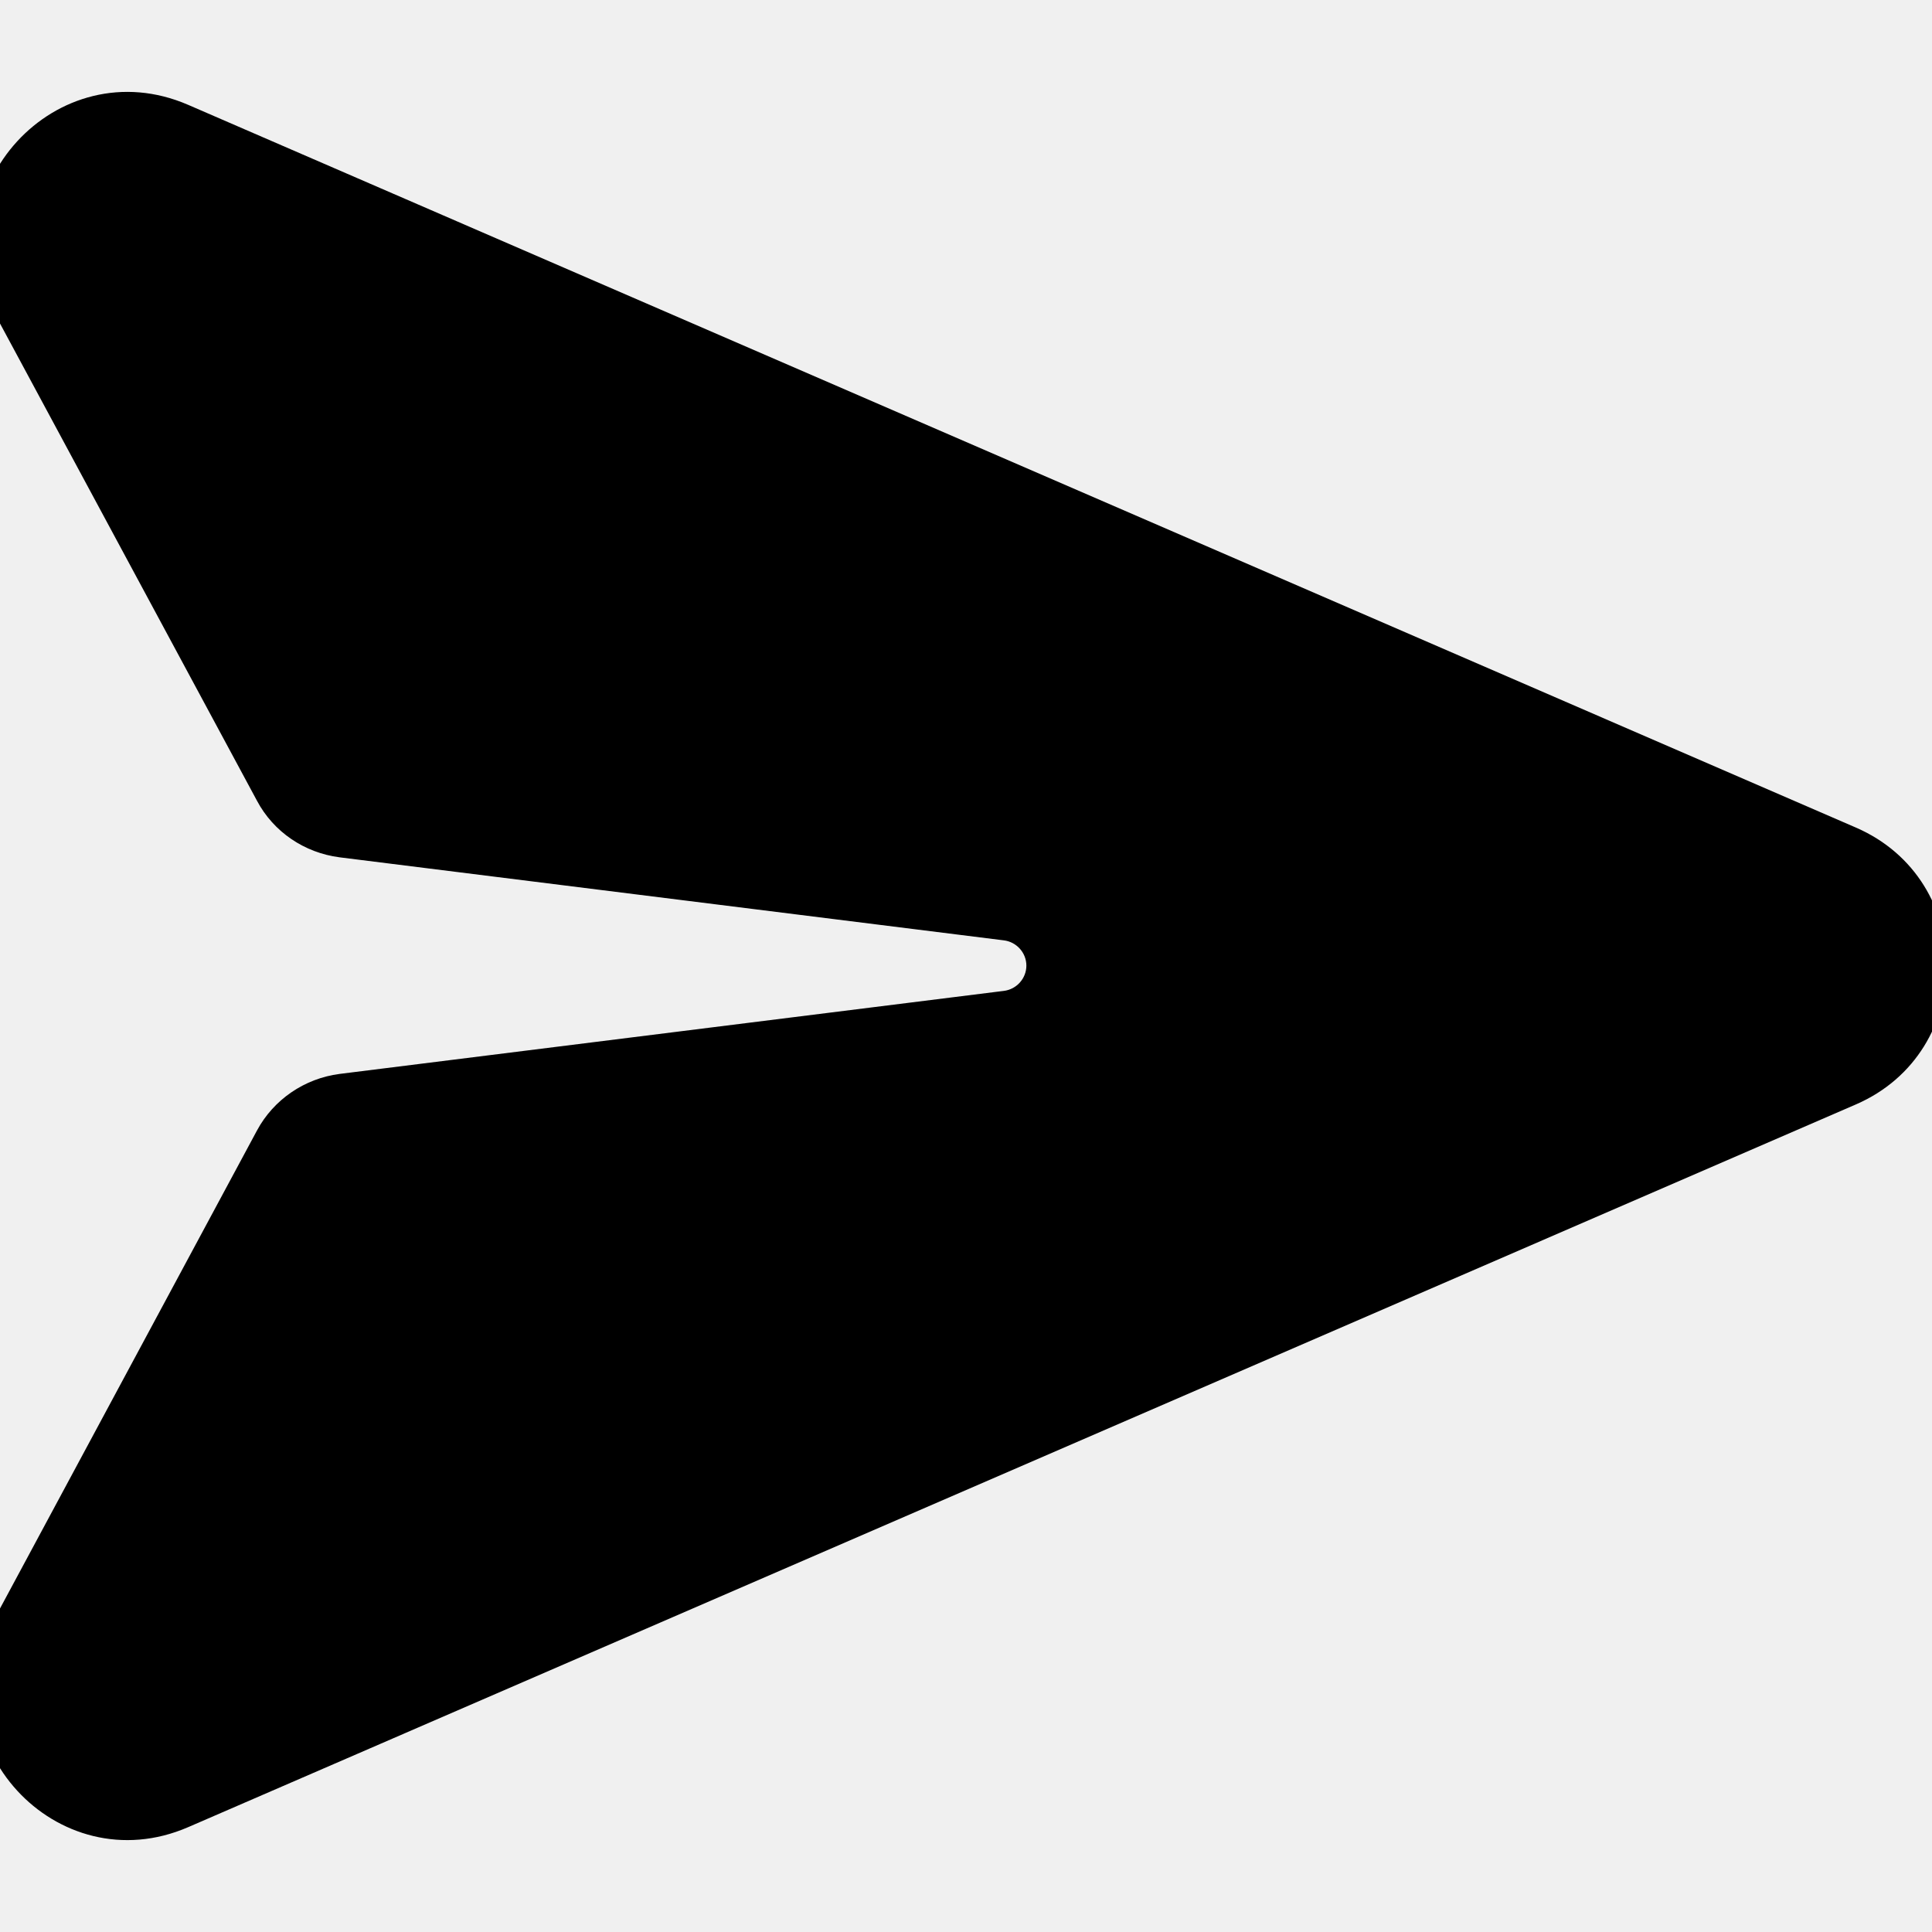
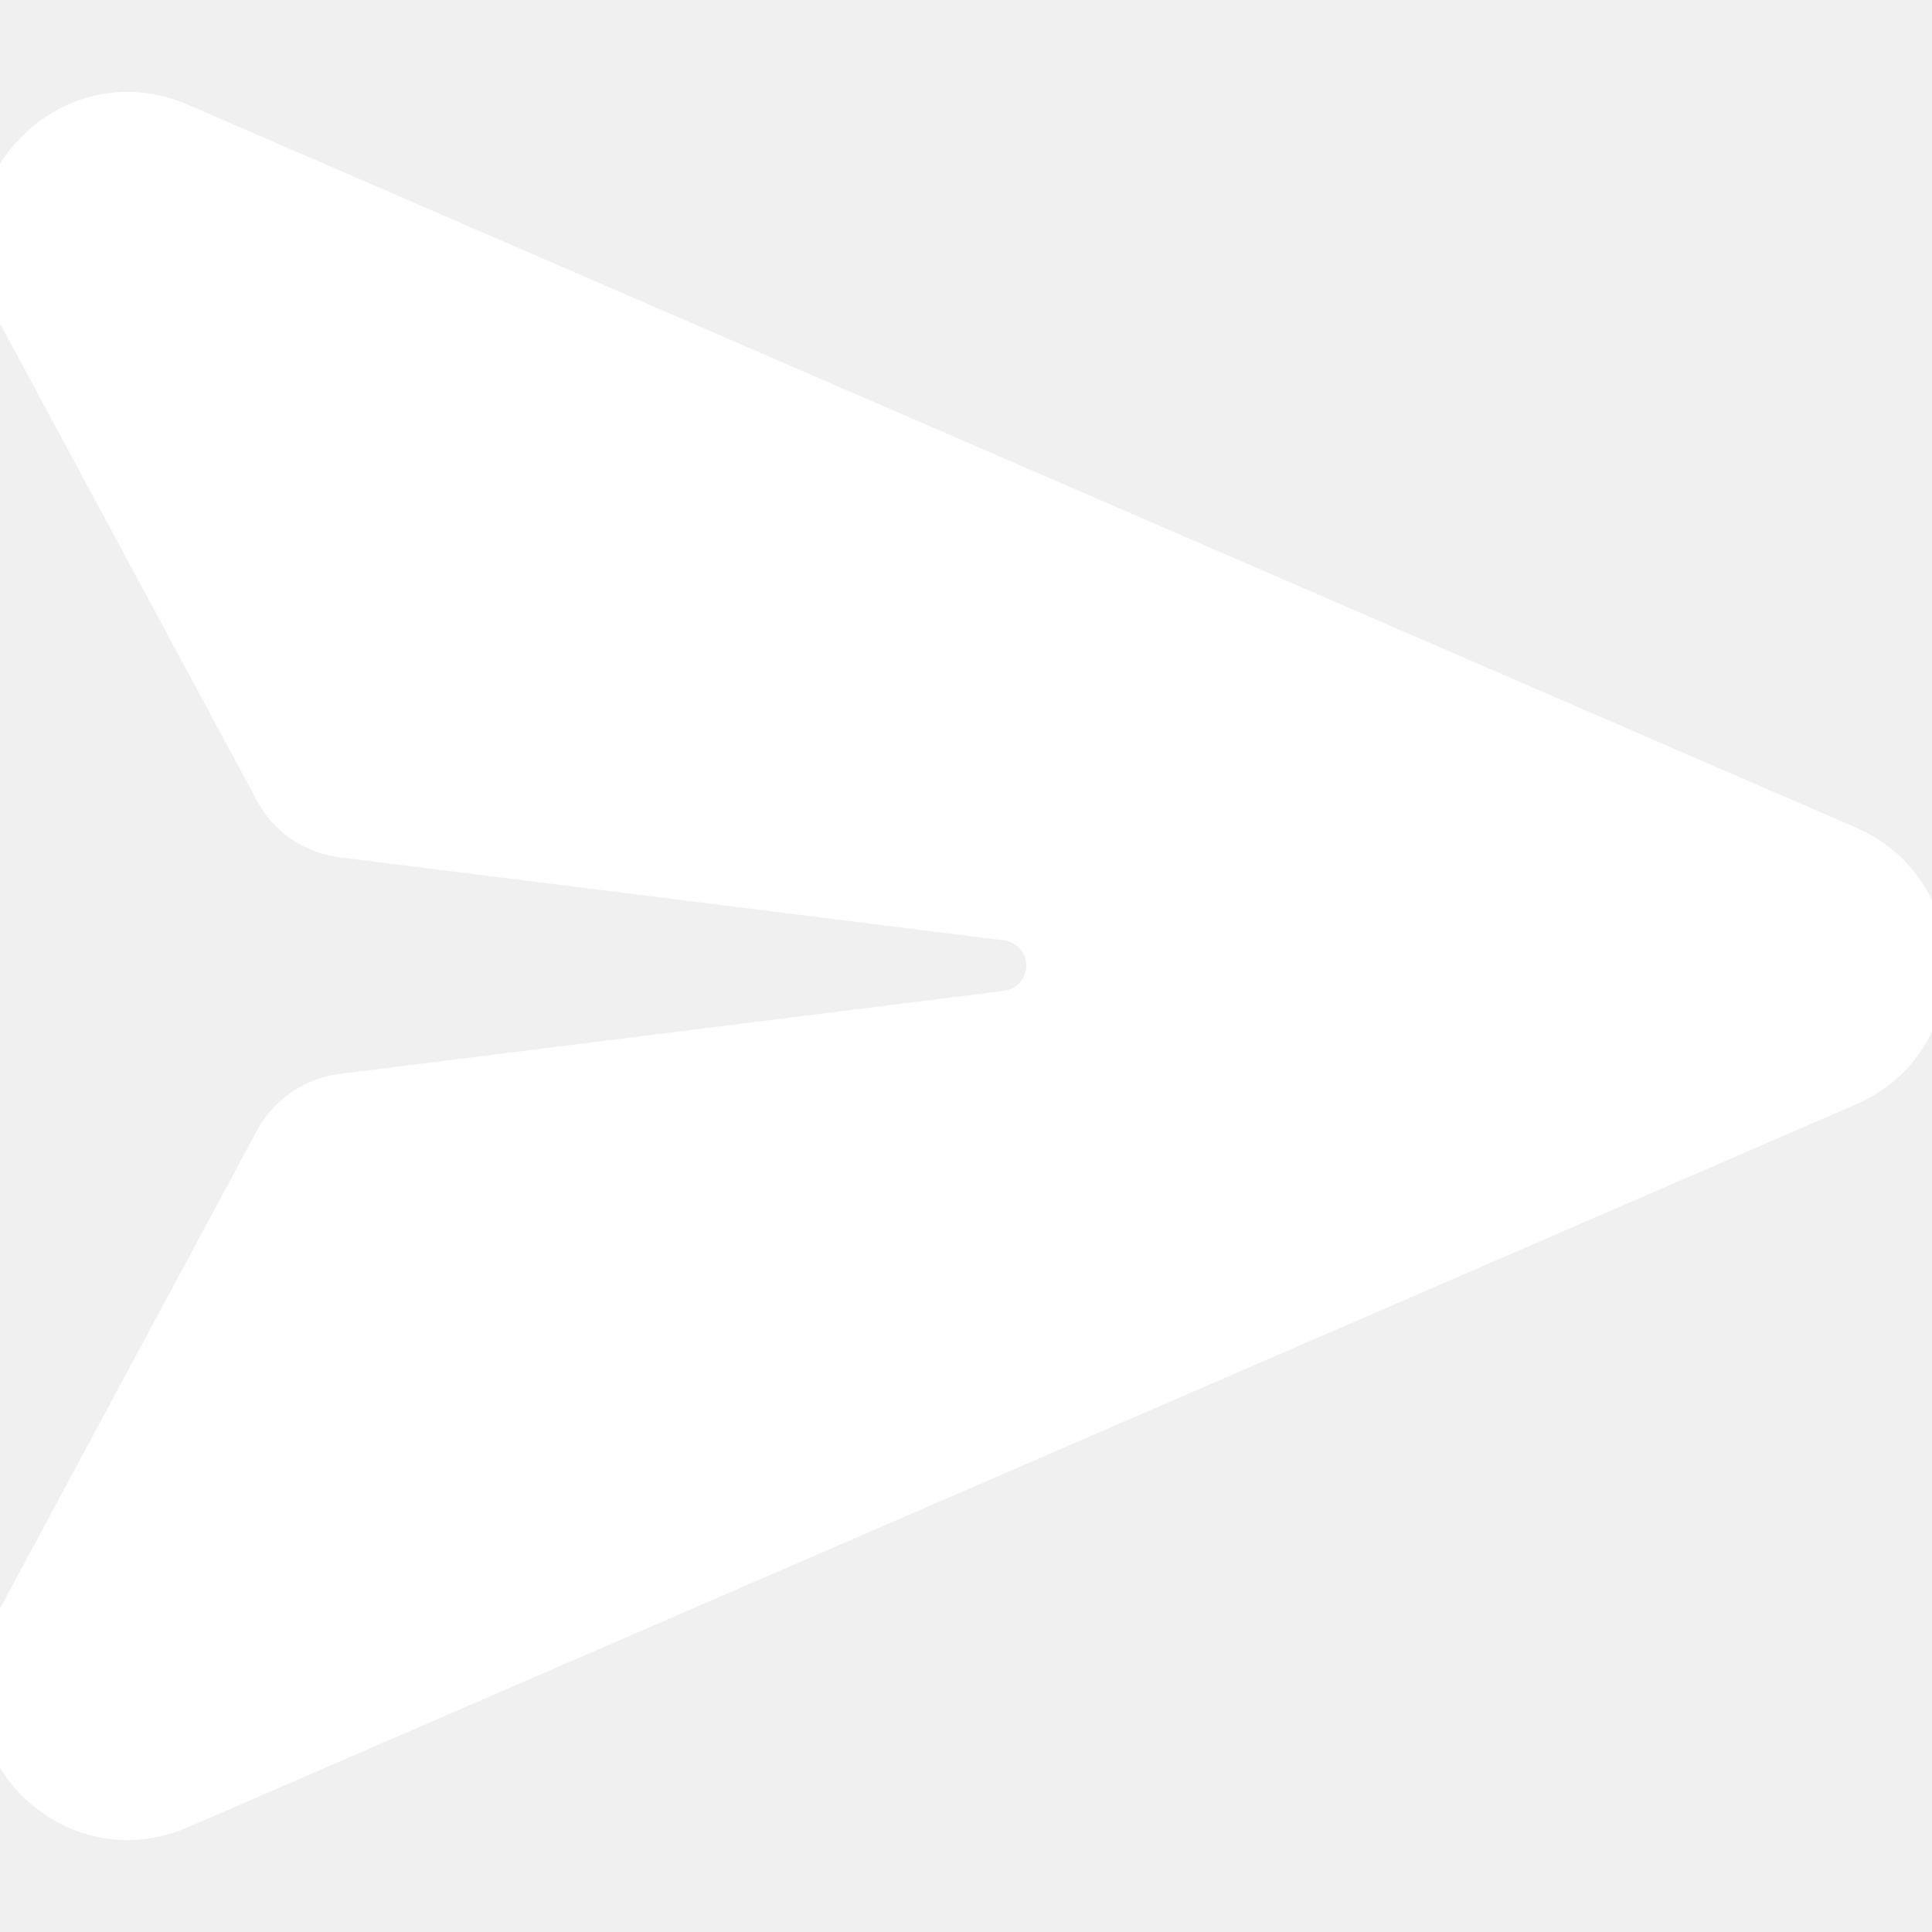
- <svg xmlns="http://www.w3.org/2000/svg" viewBox="0 0 512 512">
+ <svg xmlns="http://www.w3.org/2000/svg" fill="white" viewBox="0 0 512 512">
  <path d="M49.9 27.8C15.1 12.7-19.2 50.1-1.2 83.5L68.1 212.2c4.4 8.3 12.6 13.8 21.9 15c0 0 0 0 0 0l176 22c3.4 .4 6 3.3 6 6.7s-2.6 6.3-6 6.7l-176 22s0 0 0 0c-9.3 1.2-17.5 6.8-21.9 15L-1.2 428.5c-18 33.4 16.3 70.8 51.1 55.7L491.8 292.7c32.1-13.9 32.1-59.5 0-73.4L49.9 27.8z" />
</svg>
